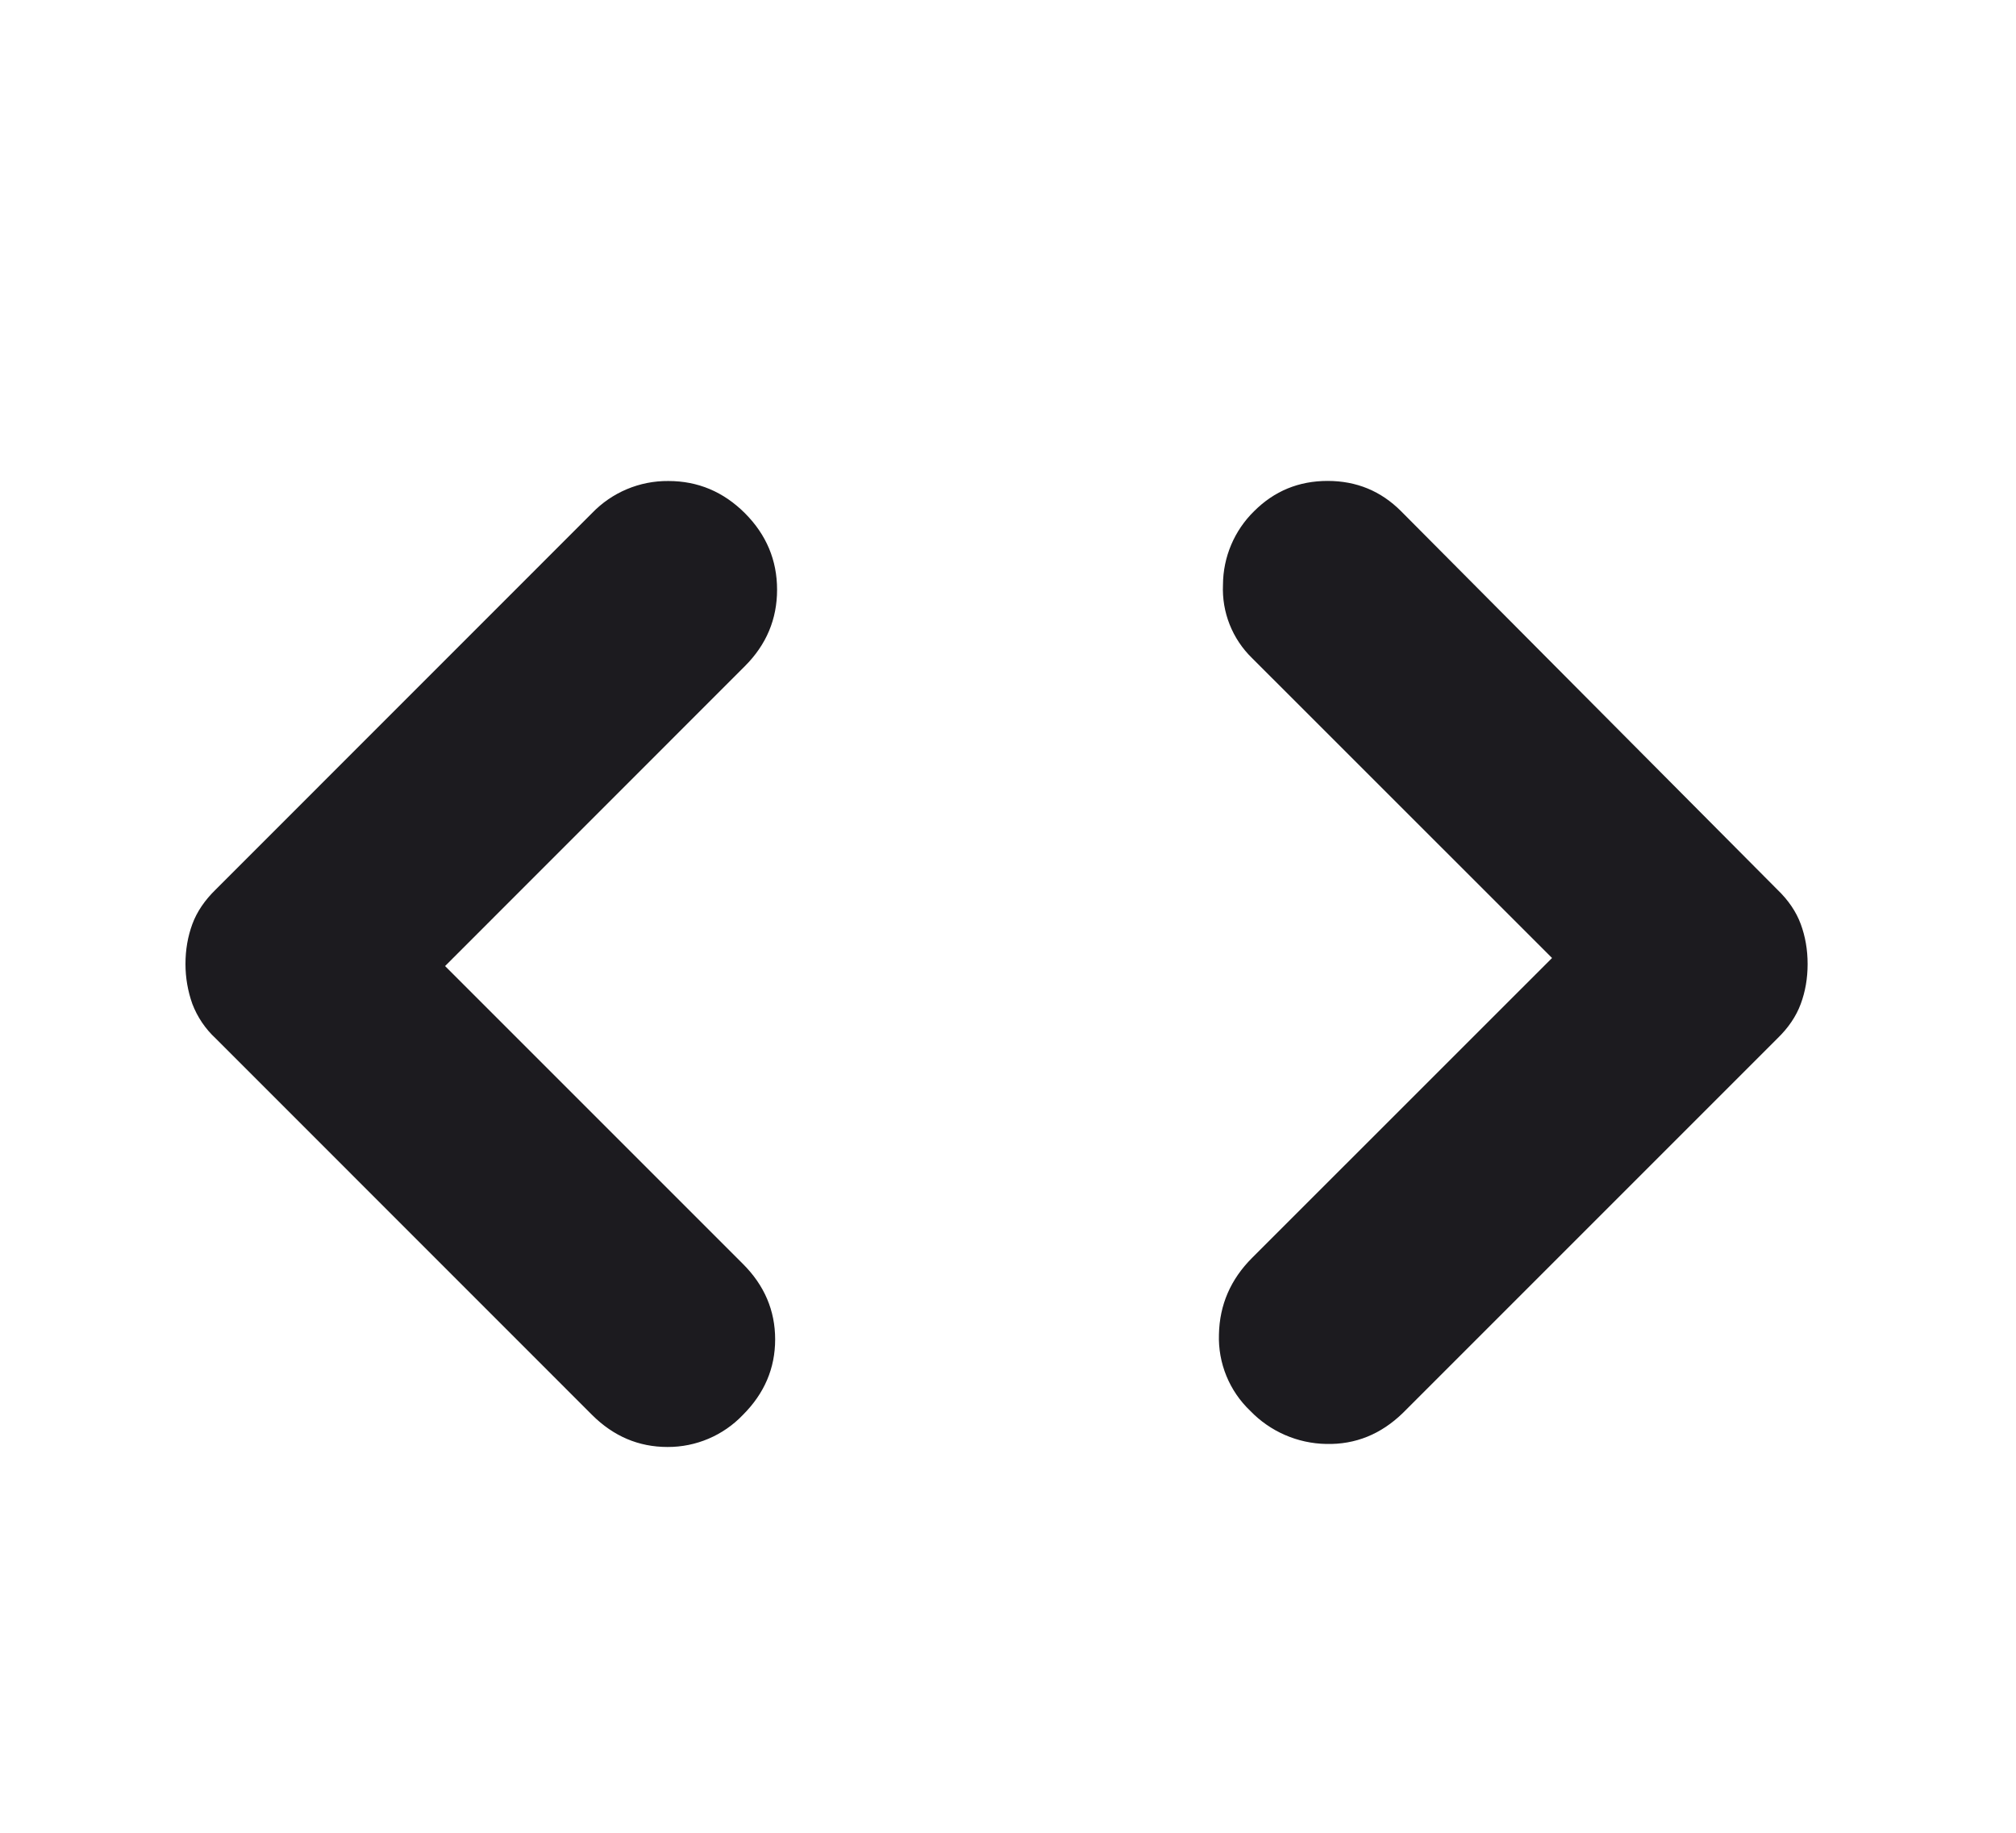
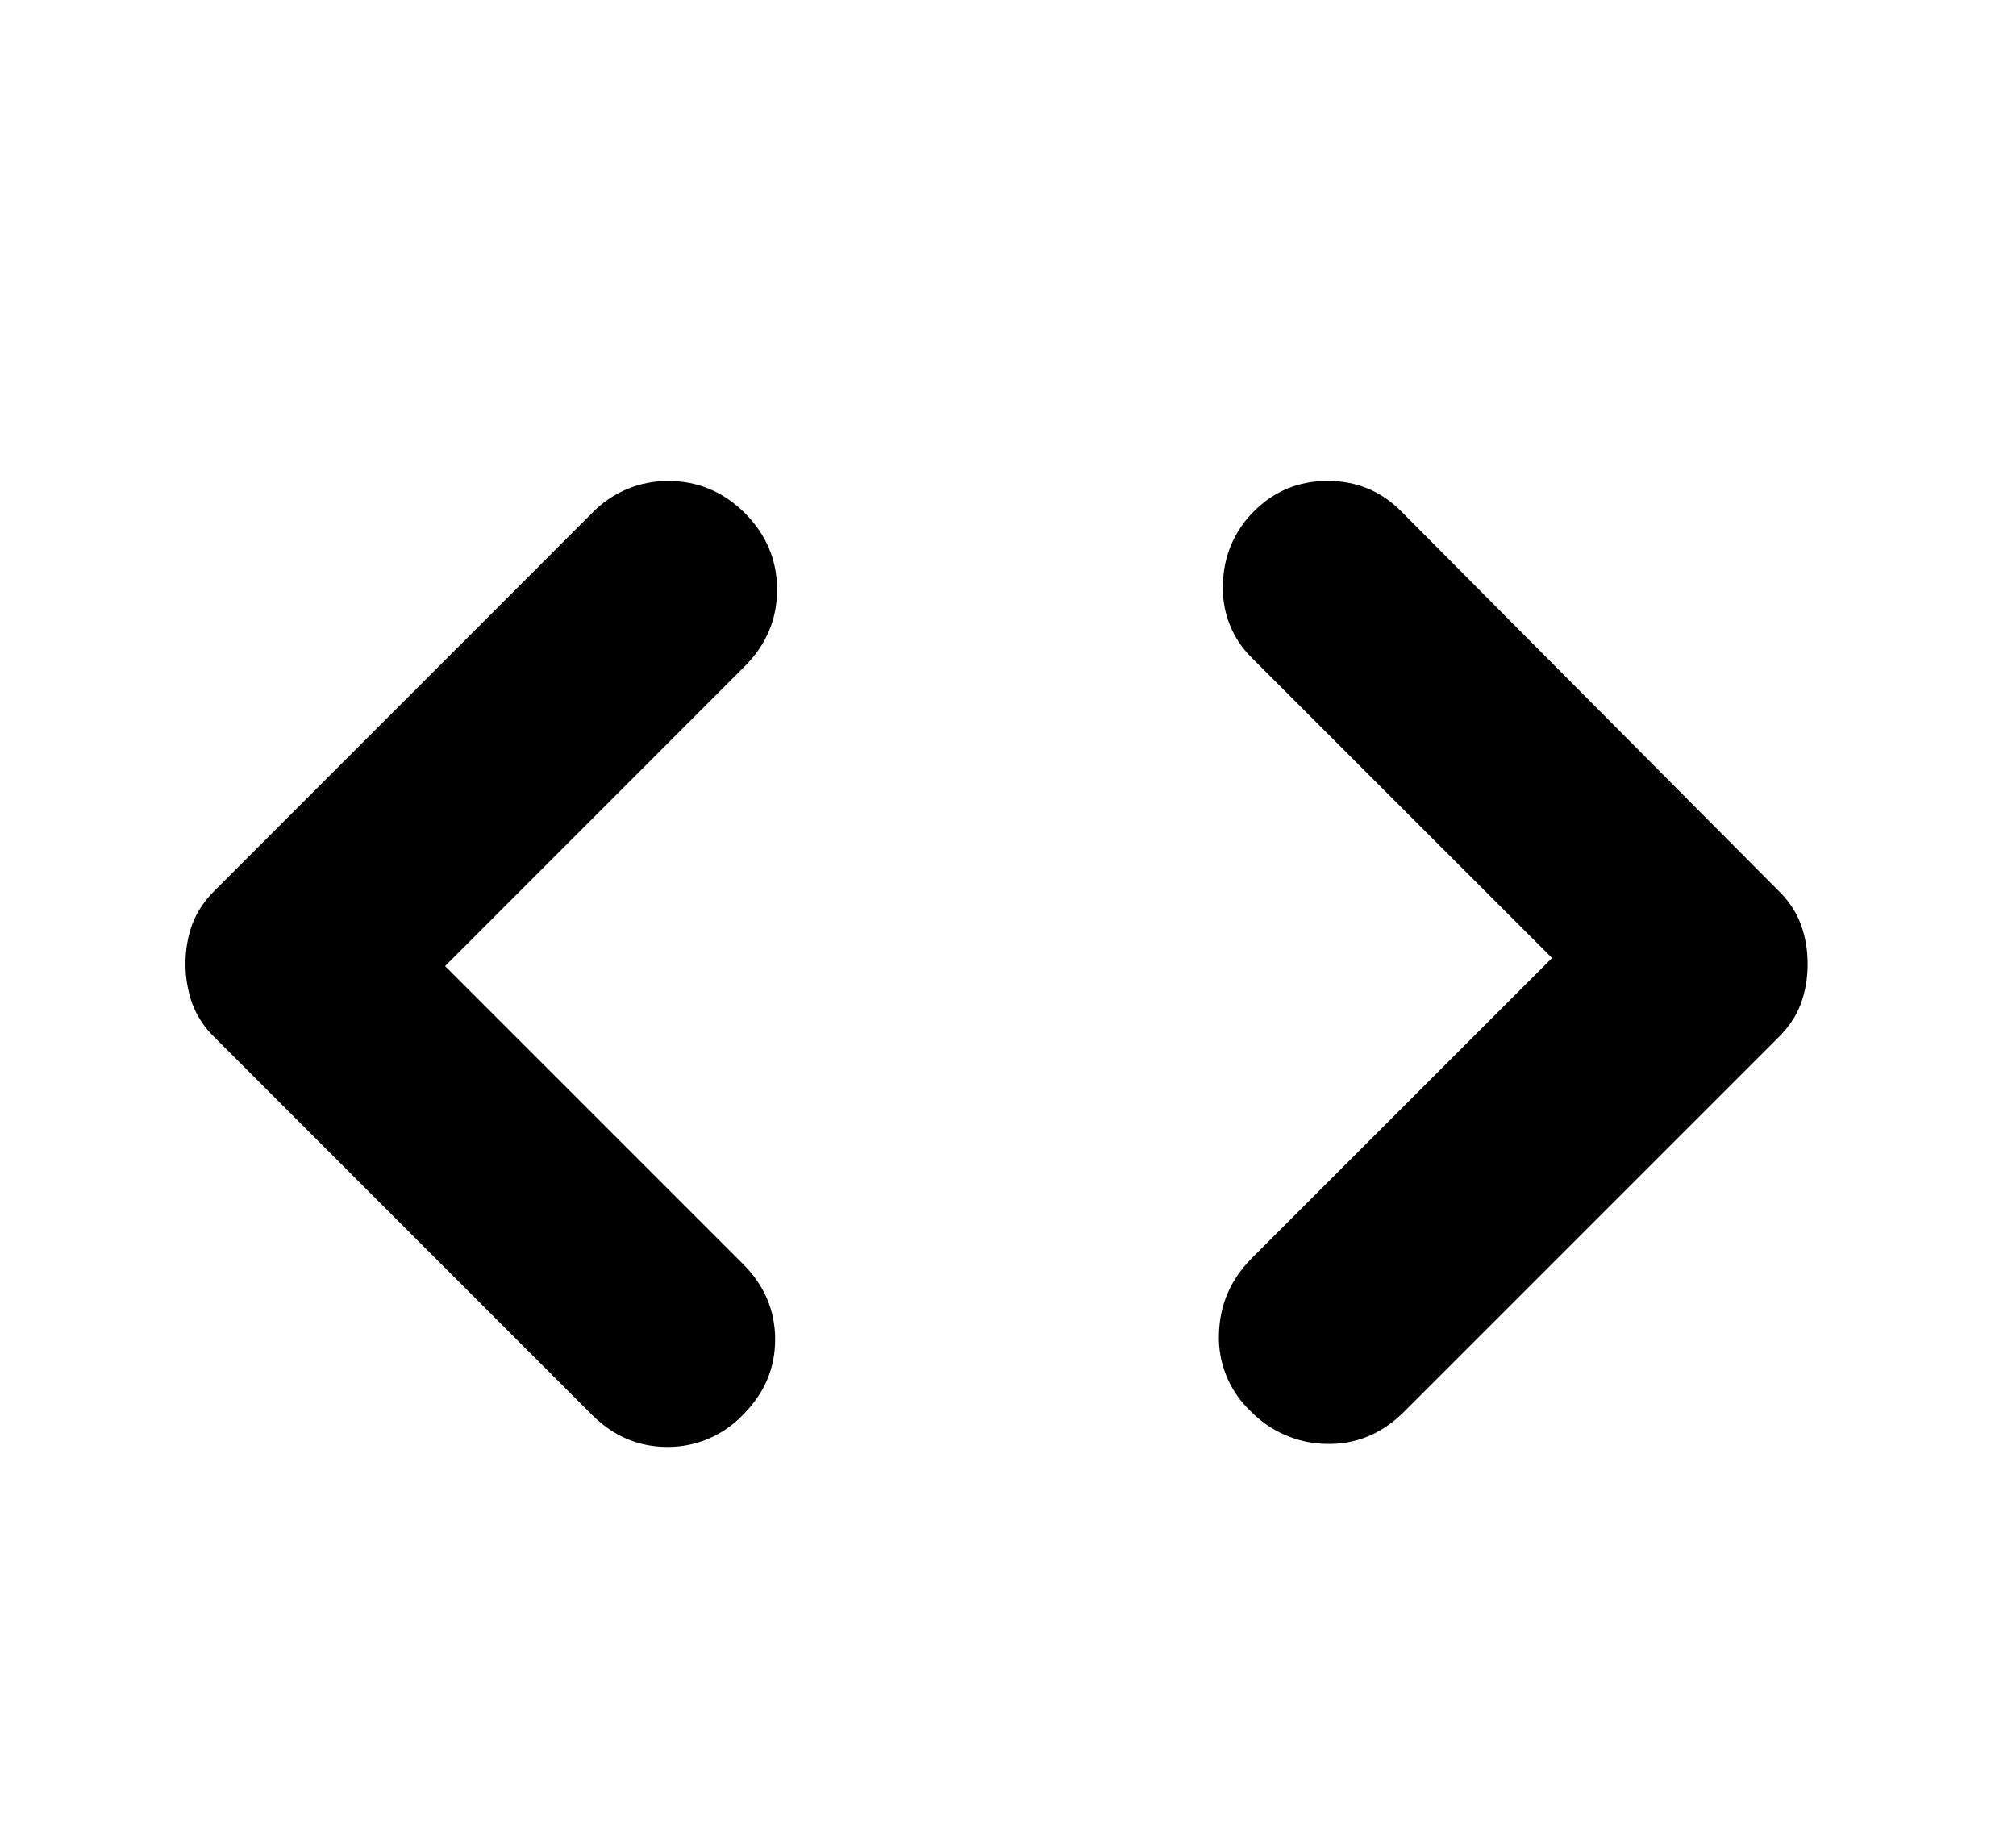
<svg xmlns="http://www.w3.org/2000/svg" width="22" height="20" fill="none" viewBox="0 0 22 20">
  <mask id="a" width="22" height="22" x="0" y="0" maskUnits="userSpaceOnUse" style="mask-type:alpha">
-     <path fill="#d9d9d9" d="M.333 0h21.083v21.083H.333z" />
+     <path fill="currentColor" d="M.333 0h21.083v21.083H.333z" />
  </mask>
  <g mask="url(#a)">
-     <path fill="#1c1b1f" d="m4.857 10.542 3.25 3.25q.352.351.352.824 0 .472-.351.823a1.13 1.13 0 0 1-.824.351q-.472 0-.823-.35l-4.107-4.108a1 1 0 0 1-.255-.377 1.3 1.3 0 0 1-.075-.435q0-.232.075-.436.075-.202.255-.377L6.46 5.6a1.14 1.14 0 0 1 .834-.351q.483 0 .835.351.351.352.351.835t-.351.834zm12.08-.088-3.273-3.272a1.05 1.05 0 0 1-.318-.802 1.13 1.13 0 0 1 .34-.802q.33-.33.802-.33t.801.33l4.107 4.13q.18.173.255.376t.075.436-.075.435q-.075.203-.255.377l-4.085 4.085q-.36.351-.838.34a1.18 1.18 0 0 1-.83-.362 1.1 1.1 0 0 1-.341-.834q.01-.483.362-.835z" />
+     <path fill="currentColor" d="m4.857 10.542 3.25 3.25q.352.351.352.824 0 .472-.351.823a1.13 1.13 0 0 1-.824.351q-.472 0-.823-.35l-4.107-4.108a1 1 0 0 1-.255-.377 1.3 1.3 0 0 1-.075-.435q0-.232.075-.436.075-.202.255-.377L6.46 5.6a1.14 1.14 0 0 1 .834-.351q.483 0 .835.351.351.352.351.835t-.351.834zm12.08-.088-3.273-3.272a1.05 1.05 0 0 1-.318-.802 1.13 1.13 0 0 1 .34-.802q.33-.33.802-.33t.801.33l4.107 4.13q.18.173.255.376t.075.436-.075.435q-.075.203-.255.377l-4.085 4.085q-.36.351-.838.34a1.18 1.18 0 0 1-.83-.362 1.1 1.1 0 0 1-.341-.834q.01-.483.362-.835z" />
  </g>
</svg>
